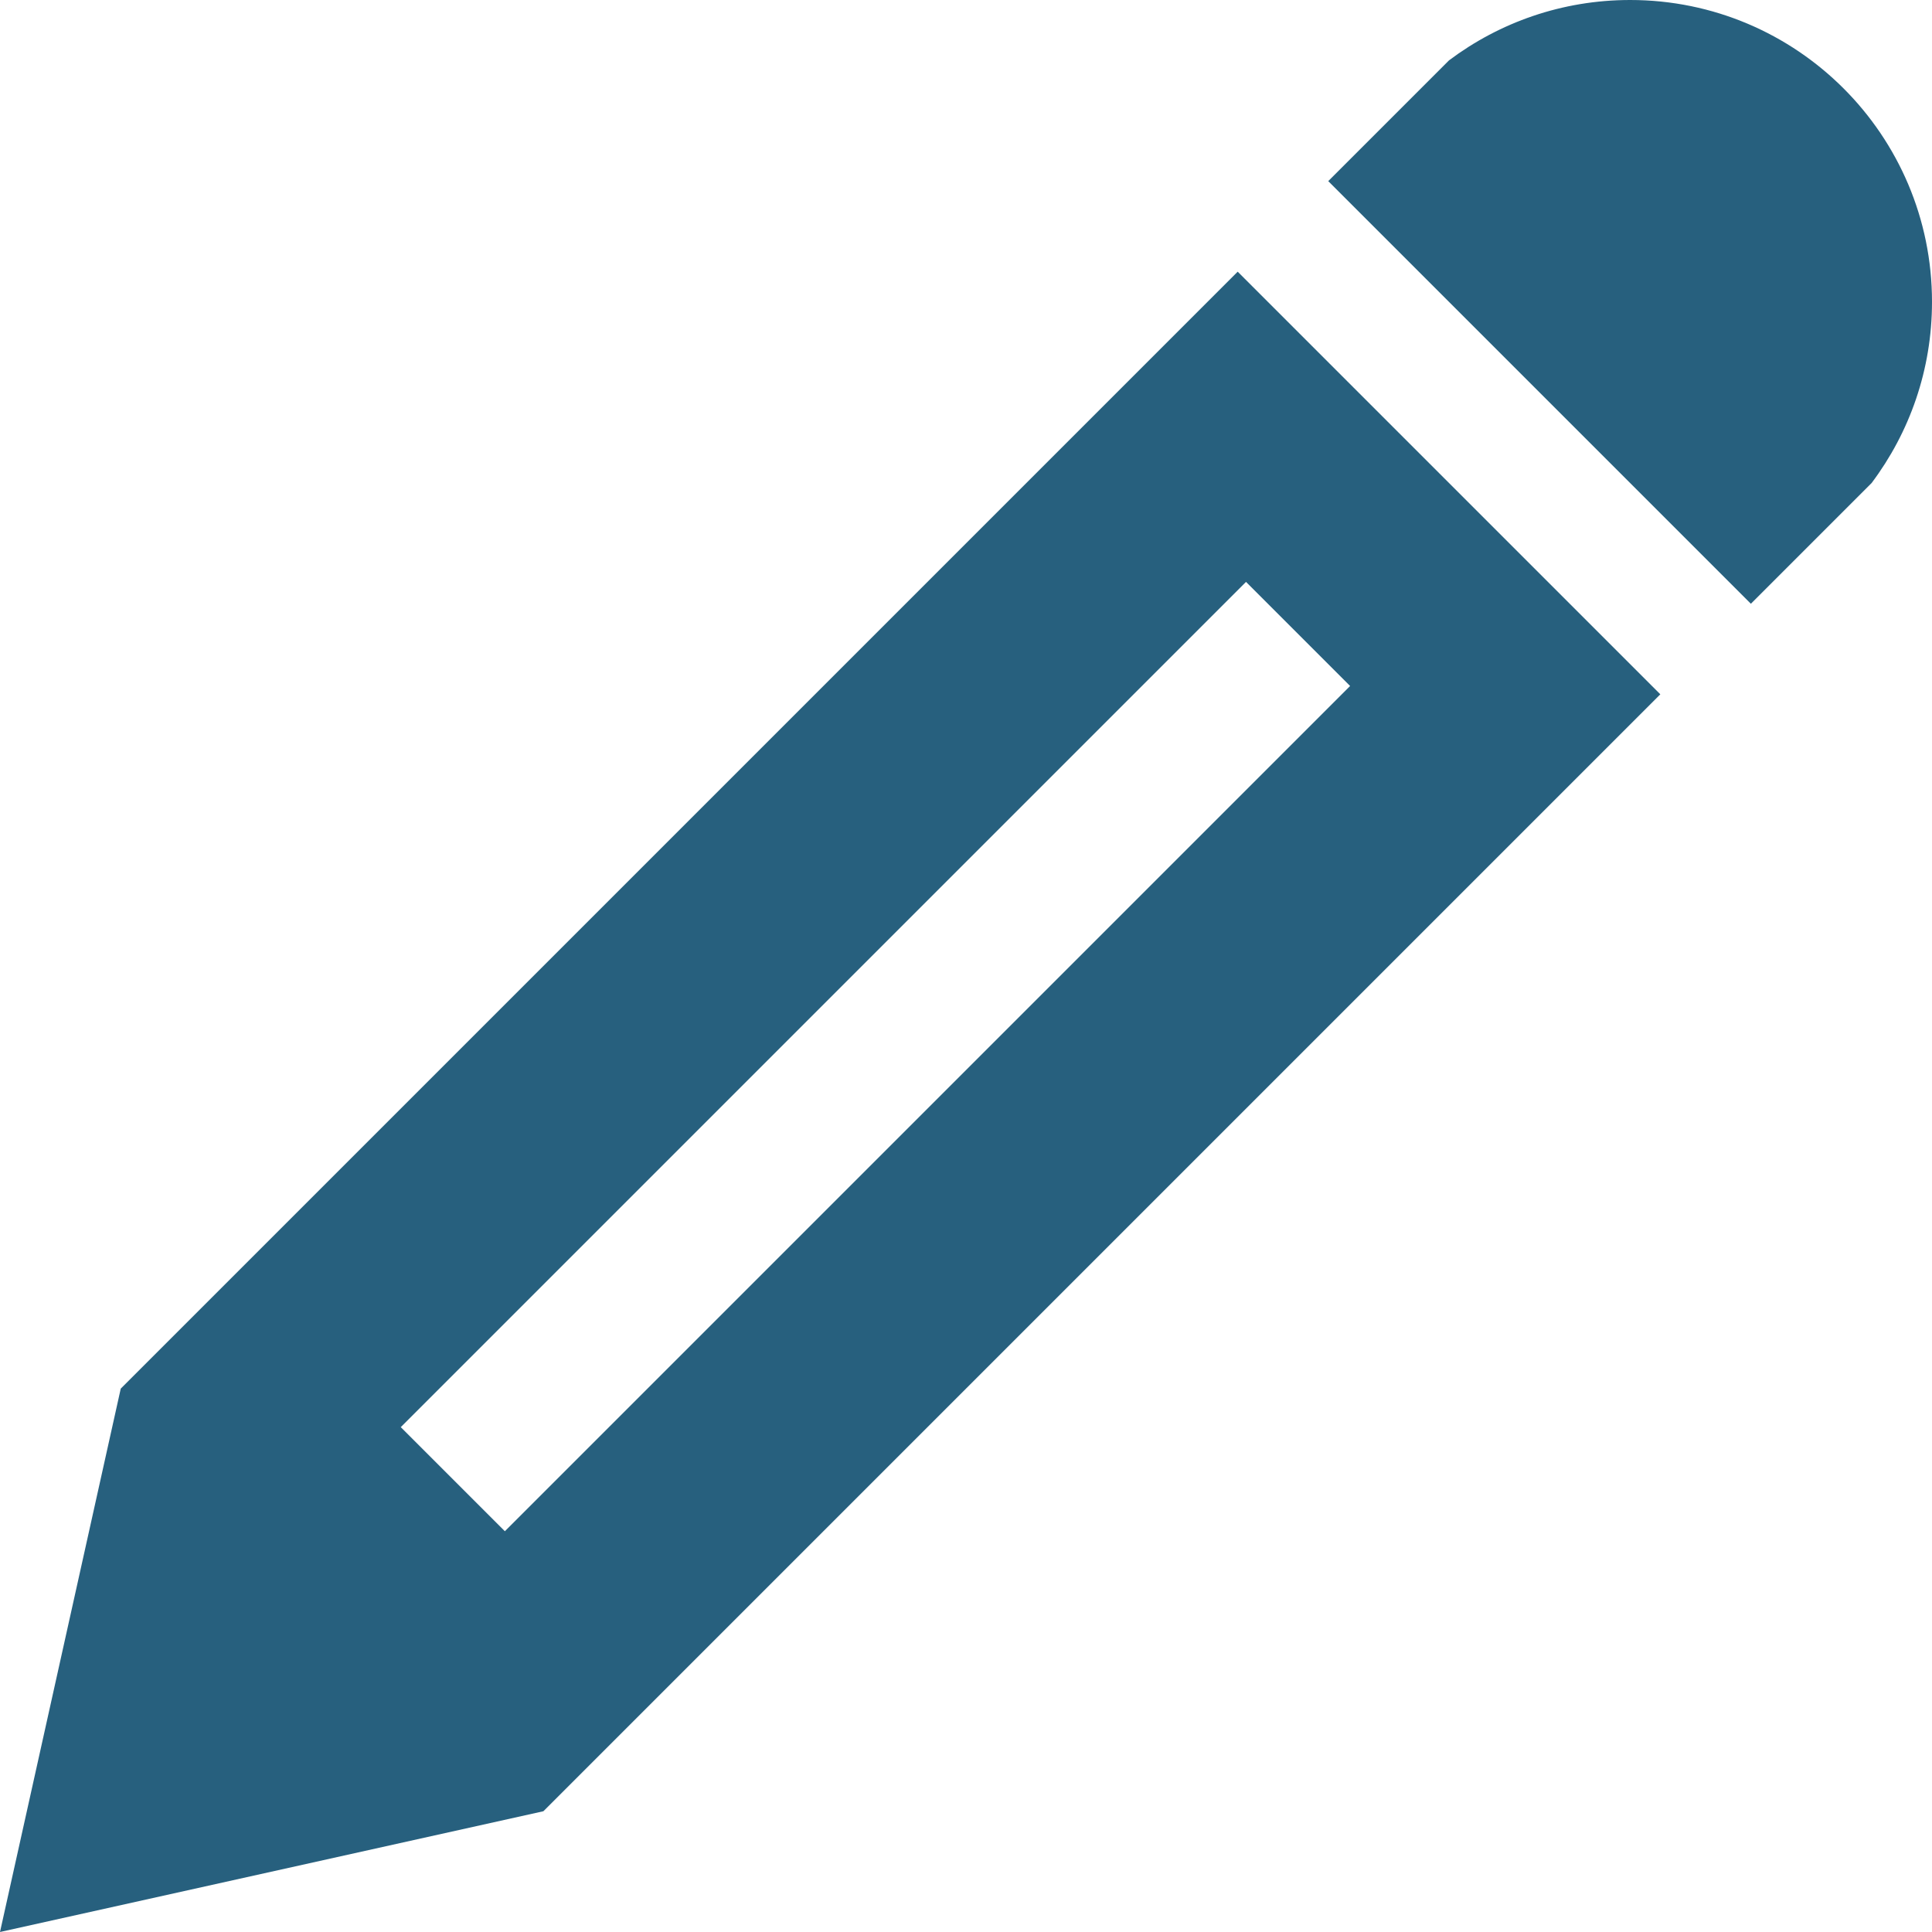
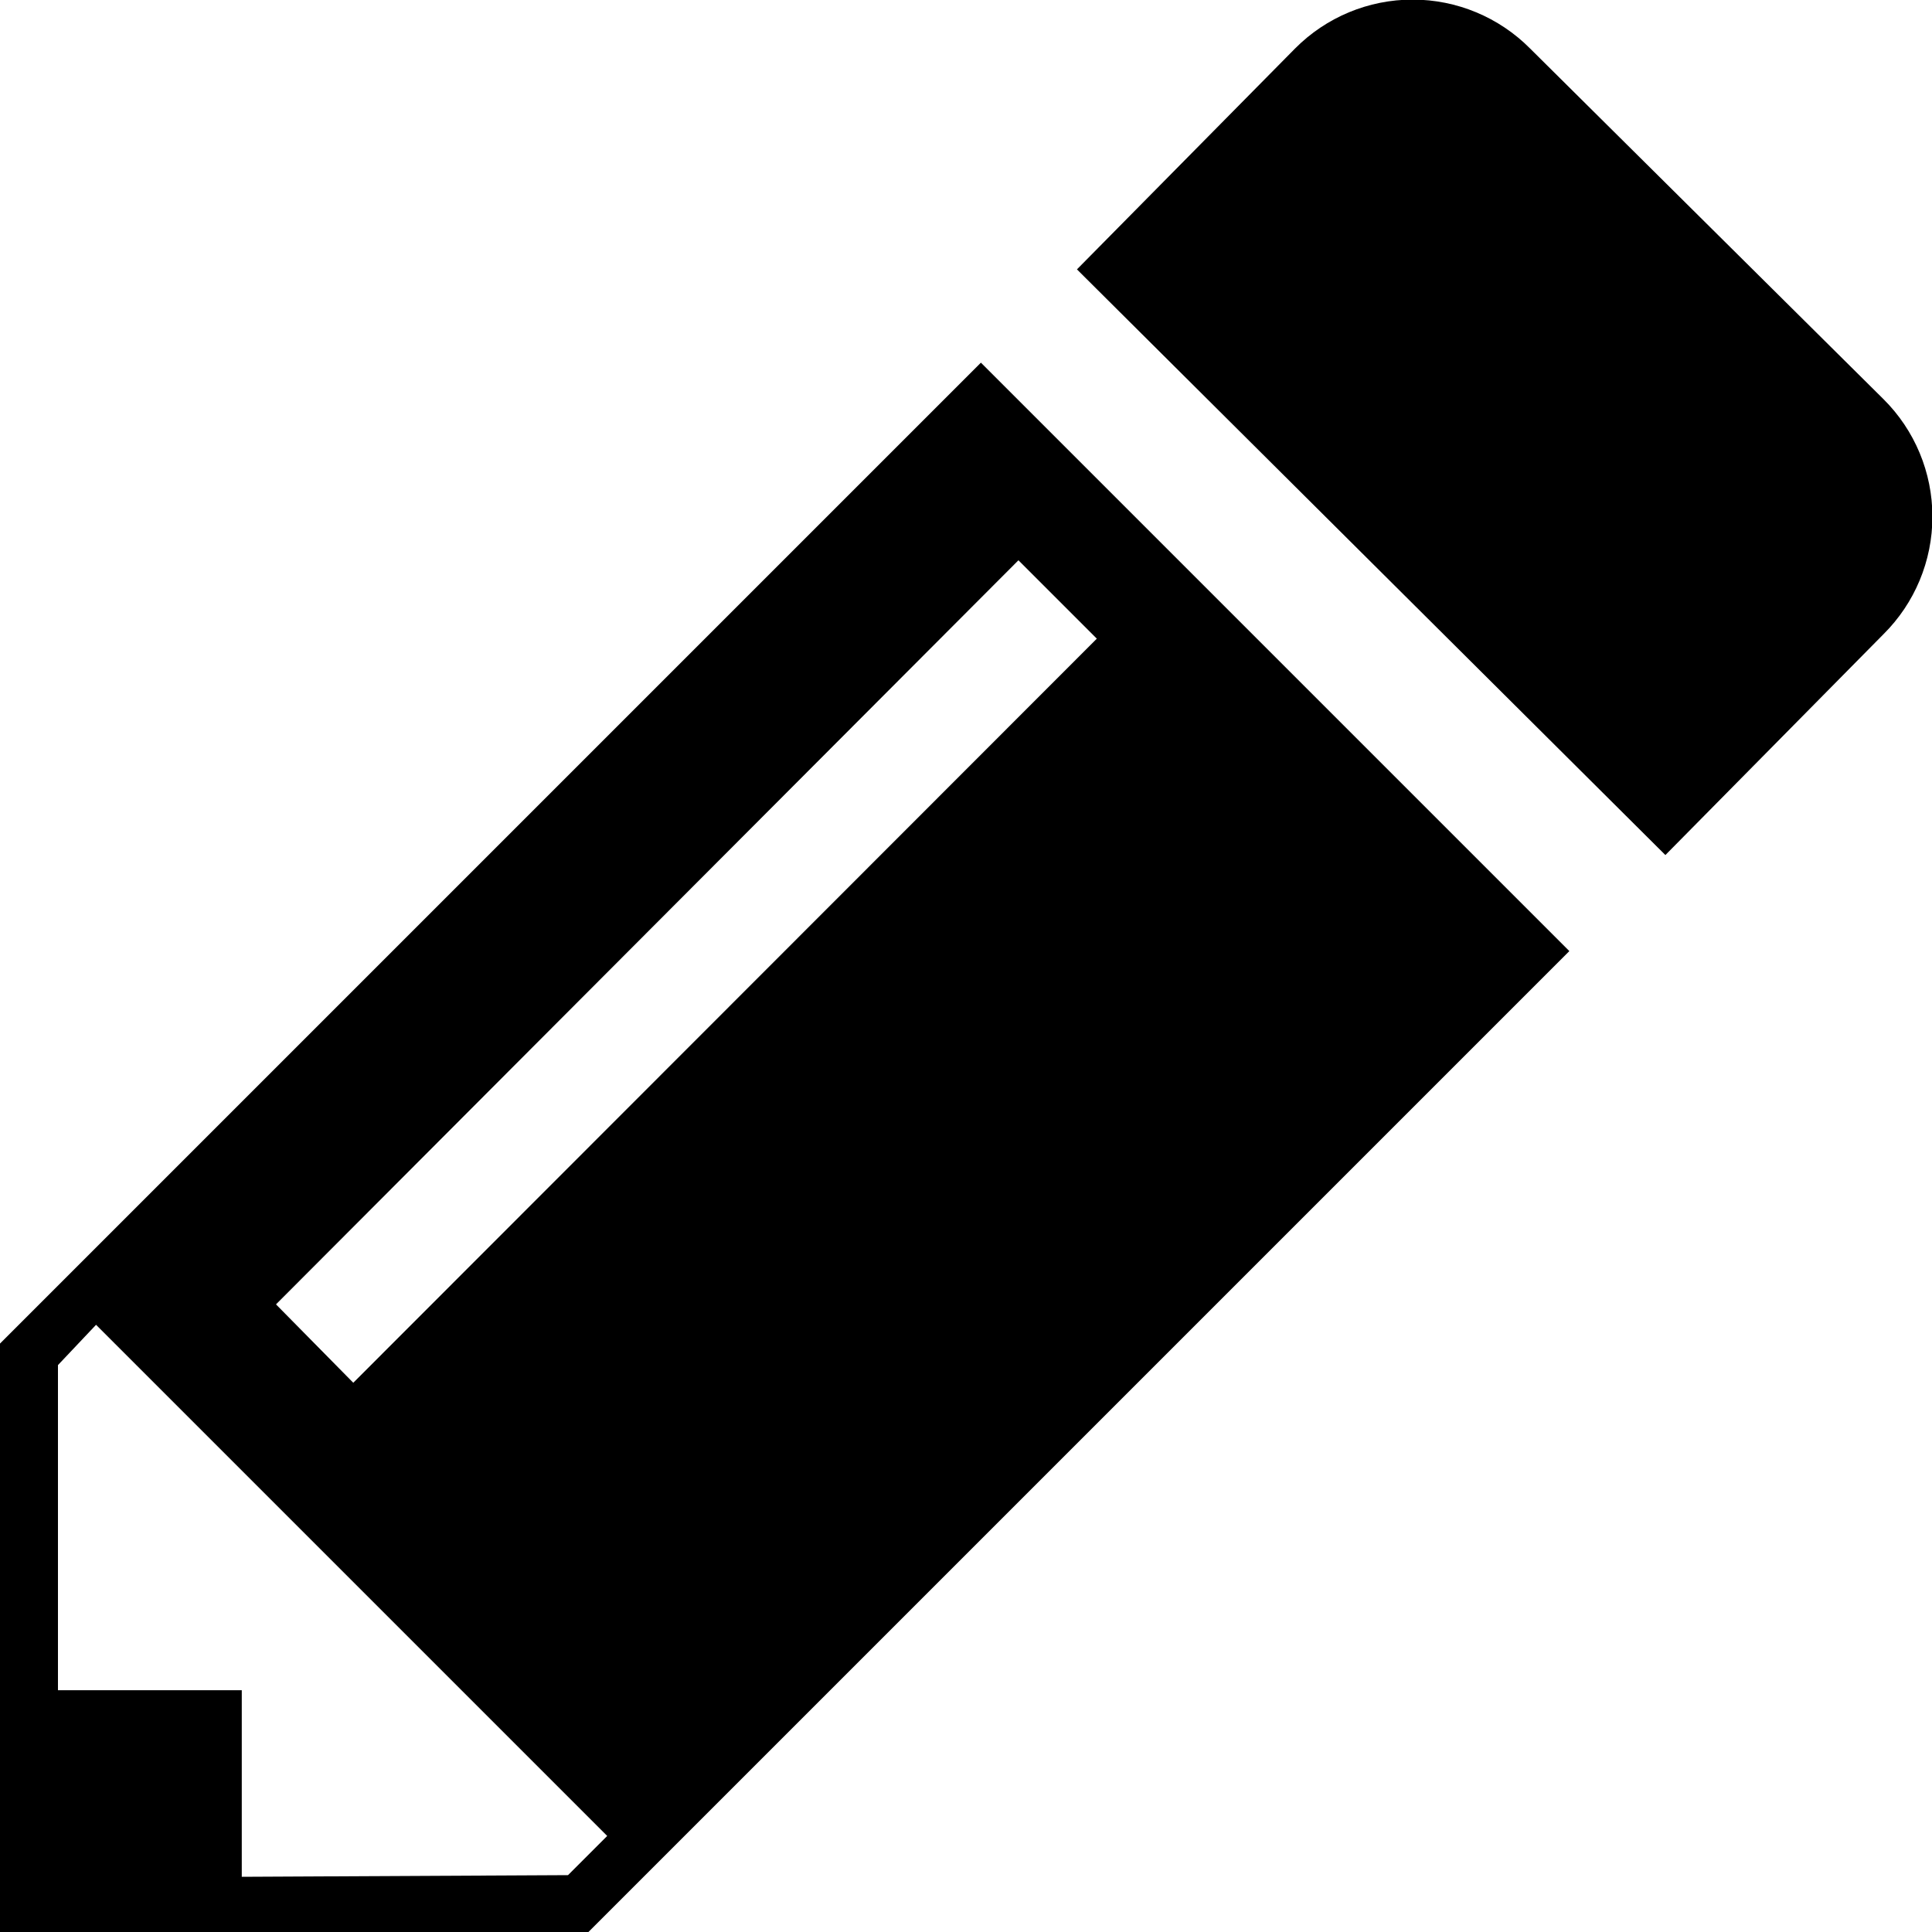
- <svg xmlns="http://www.w3.org/2000/svg" version="1.1" width="32" height="32" viewBox="0 0 32 32">
-   <path fill="#27607e" d="M27 0c2.761 0 5 2.239 5 5 0 1.126-0.372 2.164-1 3l-2 2-7-7 2-2c0.836-0.628 1.874-1 3-1zM2 23l-2 9 9-2 18.5-18.5-7-7-18.5 18.5zM22.362 11.362l-14 14-1.724-1.724 14-14 1.724 1.724z" />
+ <svg xmlns="http://www.w3.org/2000/svg" id="Layer_7" data-name="Layer 7" viewBox="0 0 35 35">
+   <path d="M23.46.88l-3.95,4L30.17,15.49l3.95-4a3,3,0,0,0,0-4.26L27.72.88A3,3,0,0,0,23.46.88Z" />
+   <path d="M0,35H10.66L28.43,17.23,17.77,6.57,0,24.34ZM5,23.63,18.45,10.15l1.42,1.42L6.4,25.05ZM1.74,24,11,33.26l-.71.71L4.38,34V30.62H1.05l0-5.89Z" />
</svg>
